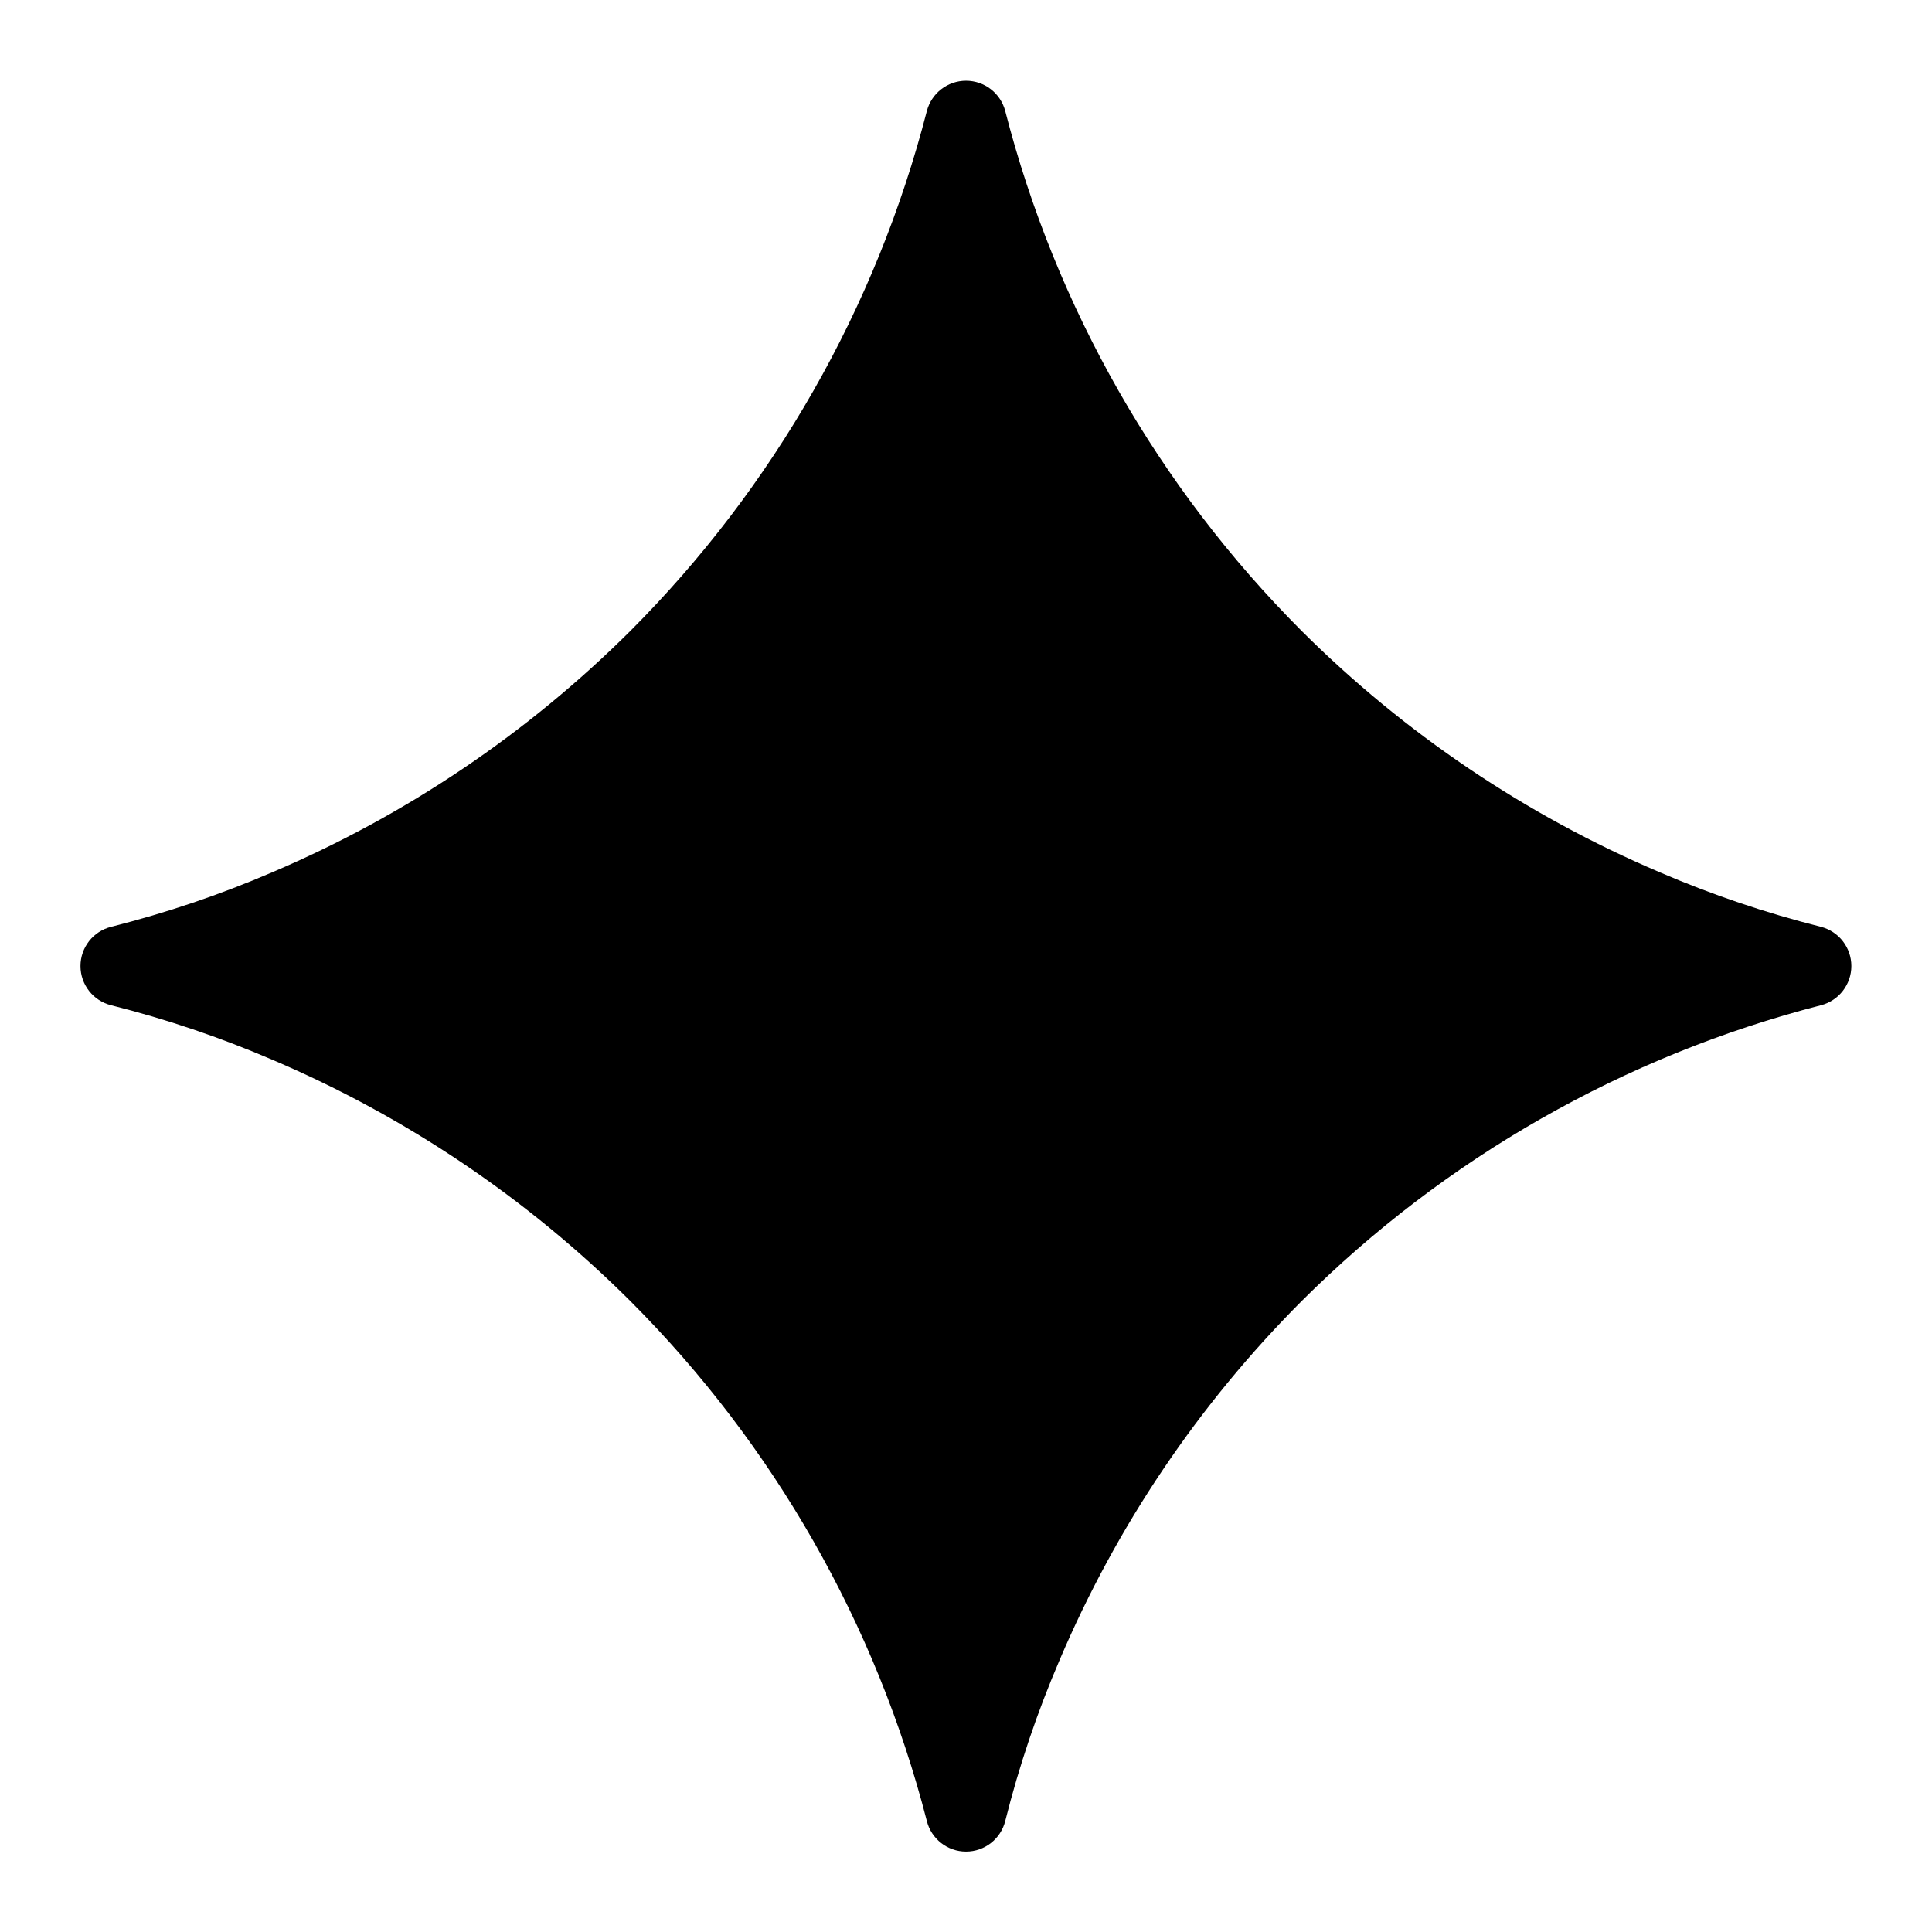
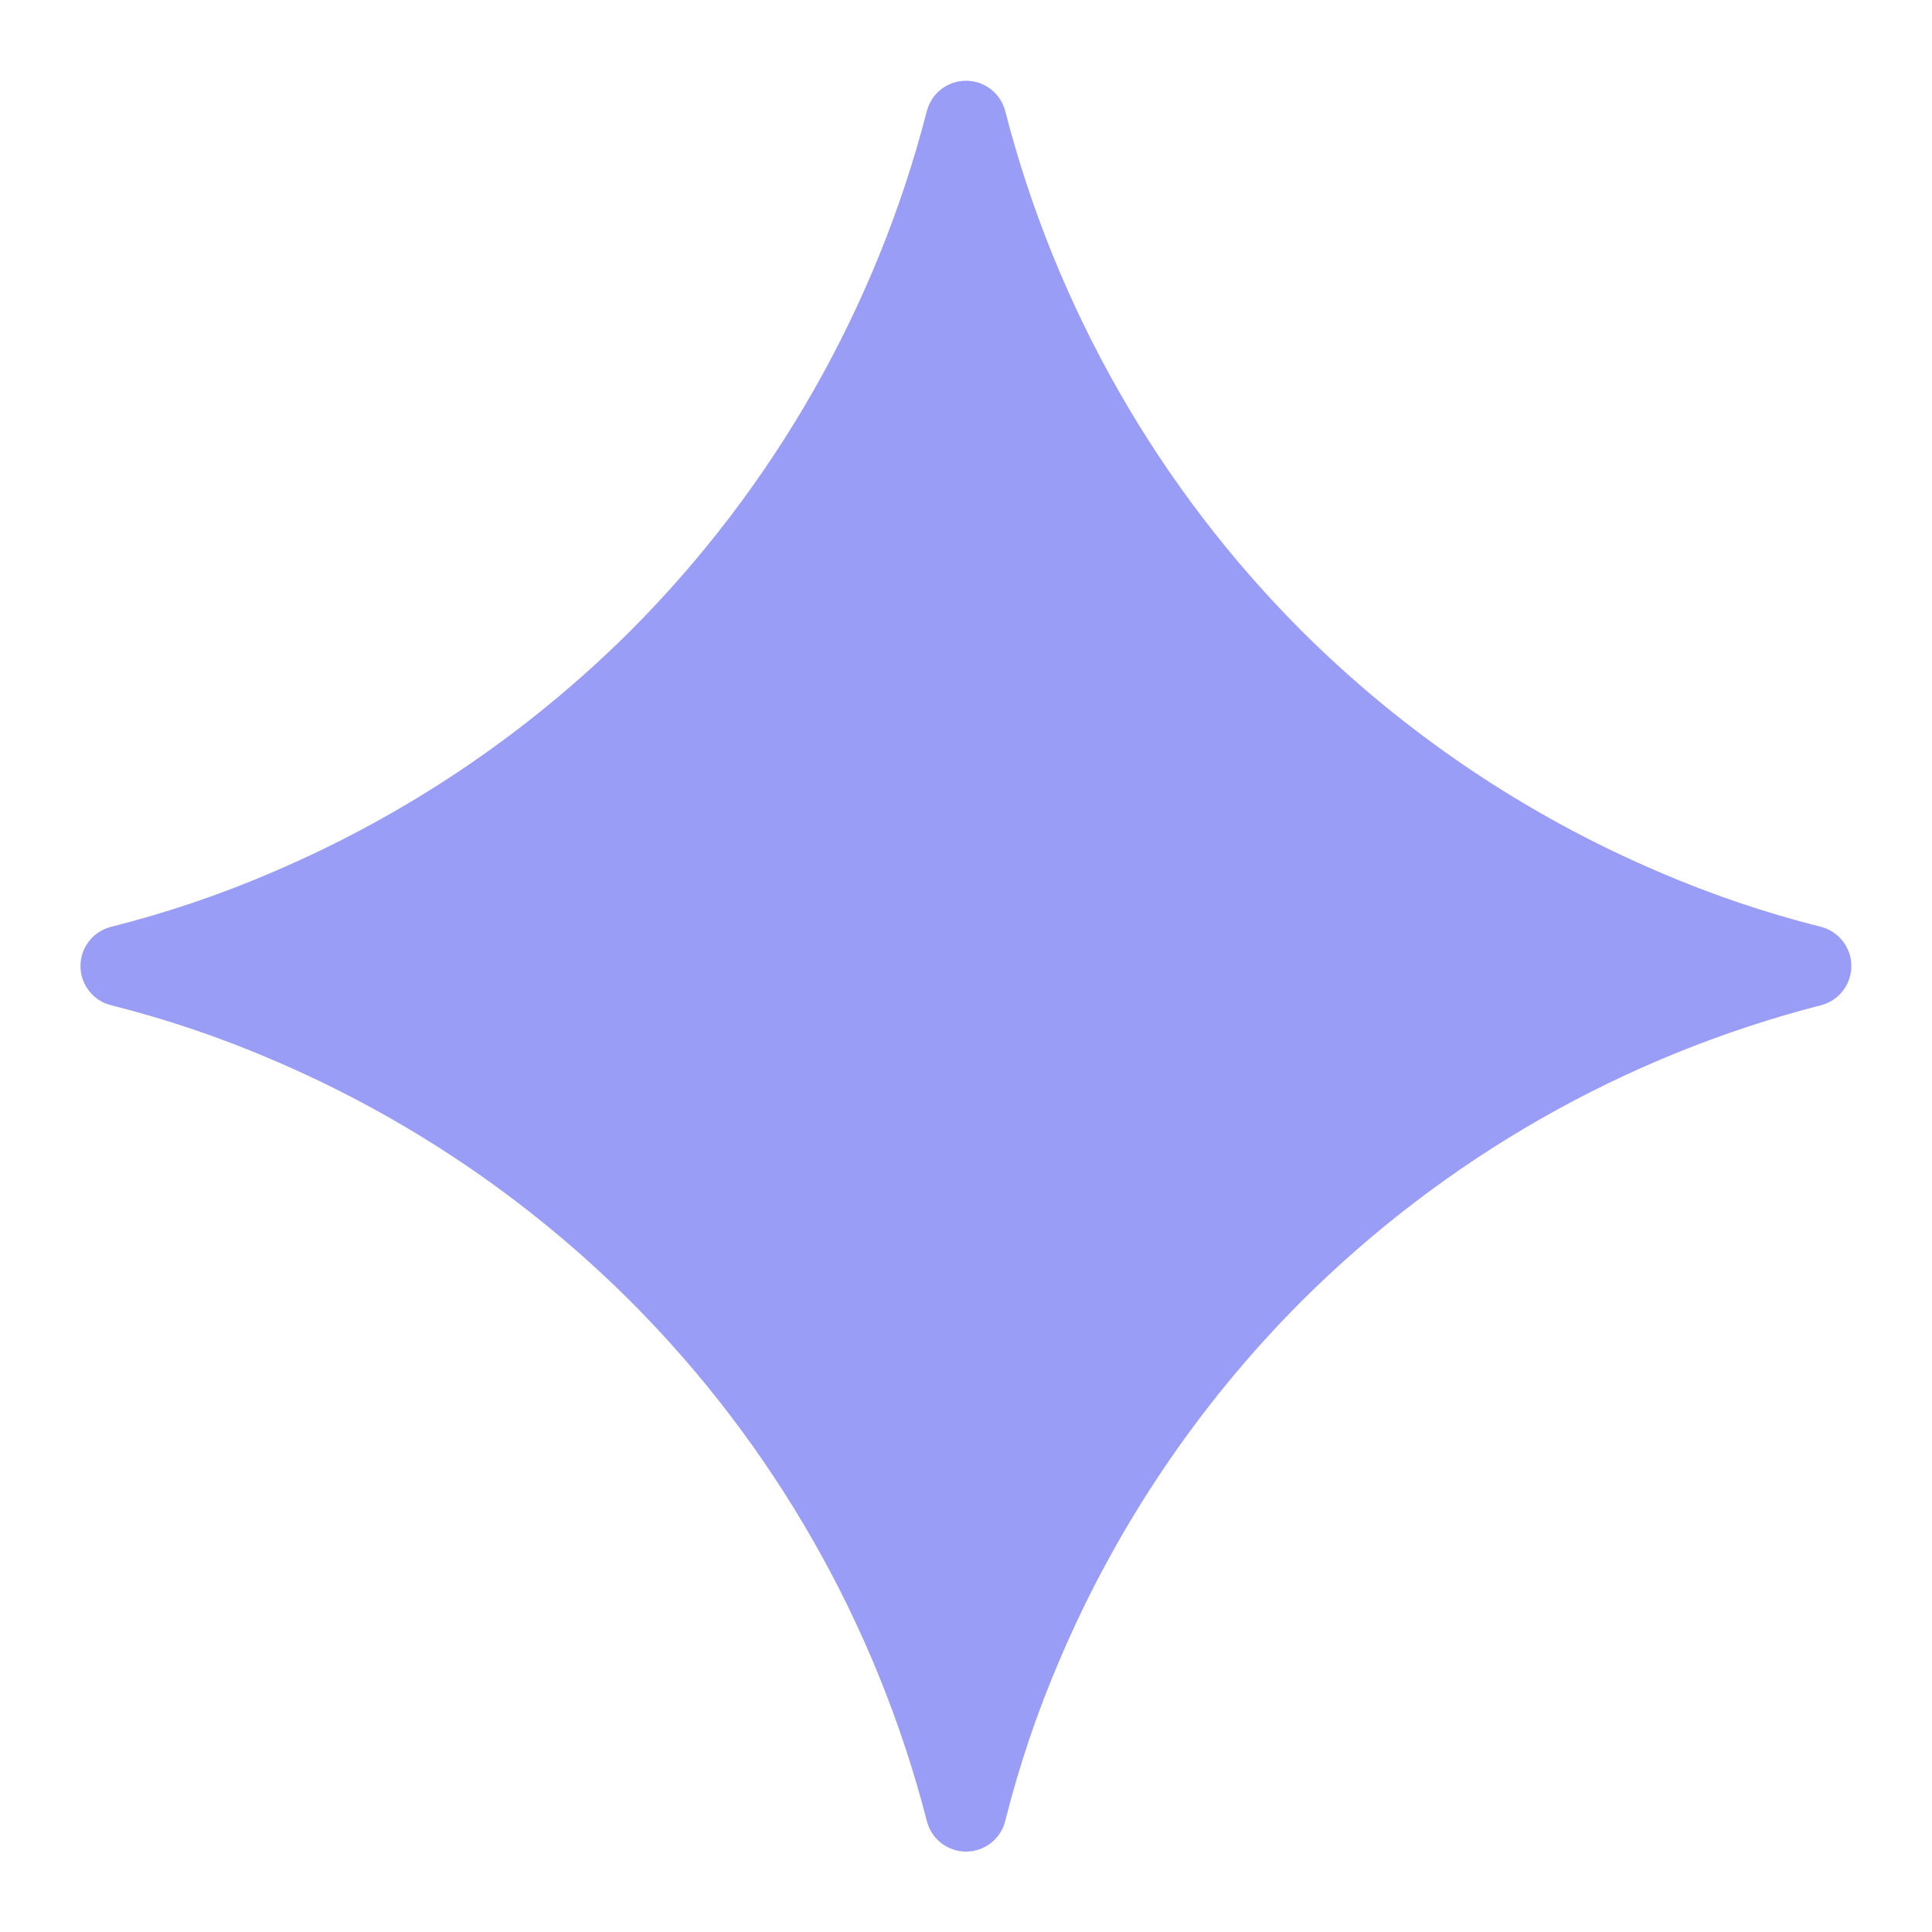
- <svg xmlns="http://www.w3.org/2000/svg" fill="currentColor" fill-rule="evenodd" height="1em" style="flex:none;line-height:1" viewBox="0 0 24 24" width="1em">
+ <svg xmlns="http://www.w3.org/2000/svg" fill="#9a9df5" fill-rule="evenodd" height="1em" style="flex:none;line-height:1" viewBox="0 0 24 24" width="1em">
  <path d="M20.616 10.835a14.147 14.147 0 01-4.45-3.001 14.111 14.111 0 01-3.678-6.452.503.503 0 00-.975 0 14.134 14.134 0 01-3.679 6.452 14.155 14.155 0 01-4.45 3.001c-.65.28-1.318.505-2.002.678a.502.502 0 000 .975c.684.172 1.35.397 2.002.677a14.147 14.147 0 014.45 3.001 14.112 14.112 0 013.679 6.453.502.502 0 00.975 0c.172-.685.397-1.351.677-2.003a14.145 14.145 0 013.001-4.45 14.113 14.113 0 016.453-3.678.503.503 0 000-.975 13.245 13.245 0 01-2.003-.678z" />
</svg>
